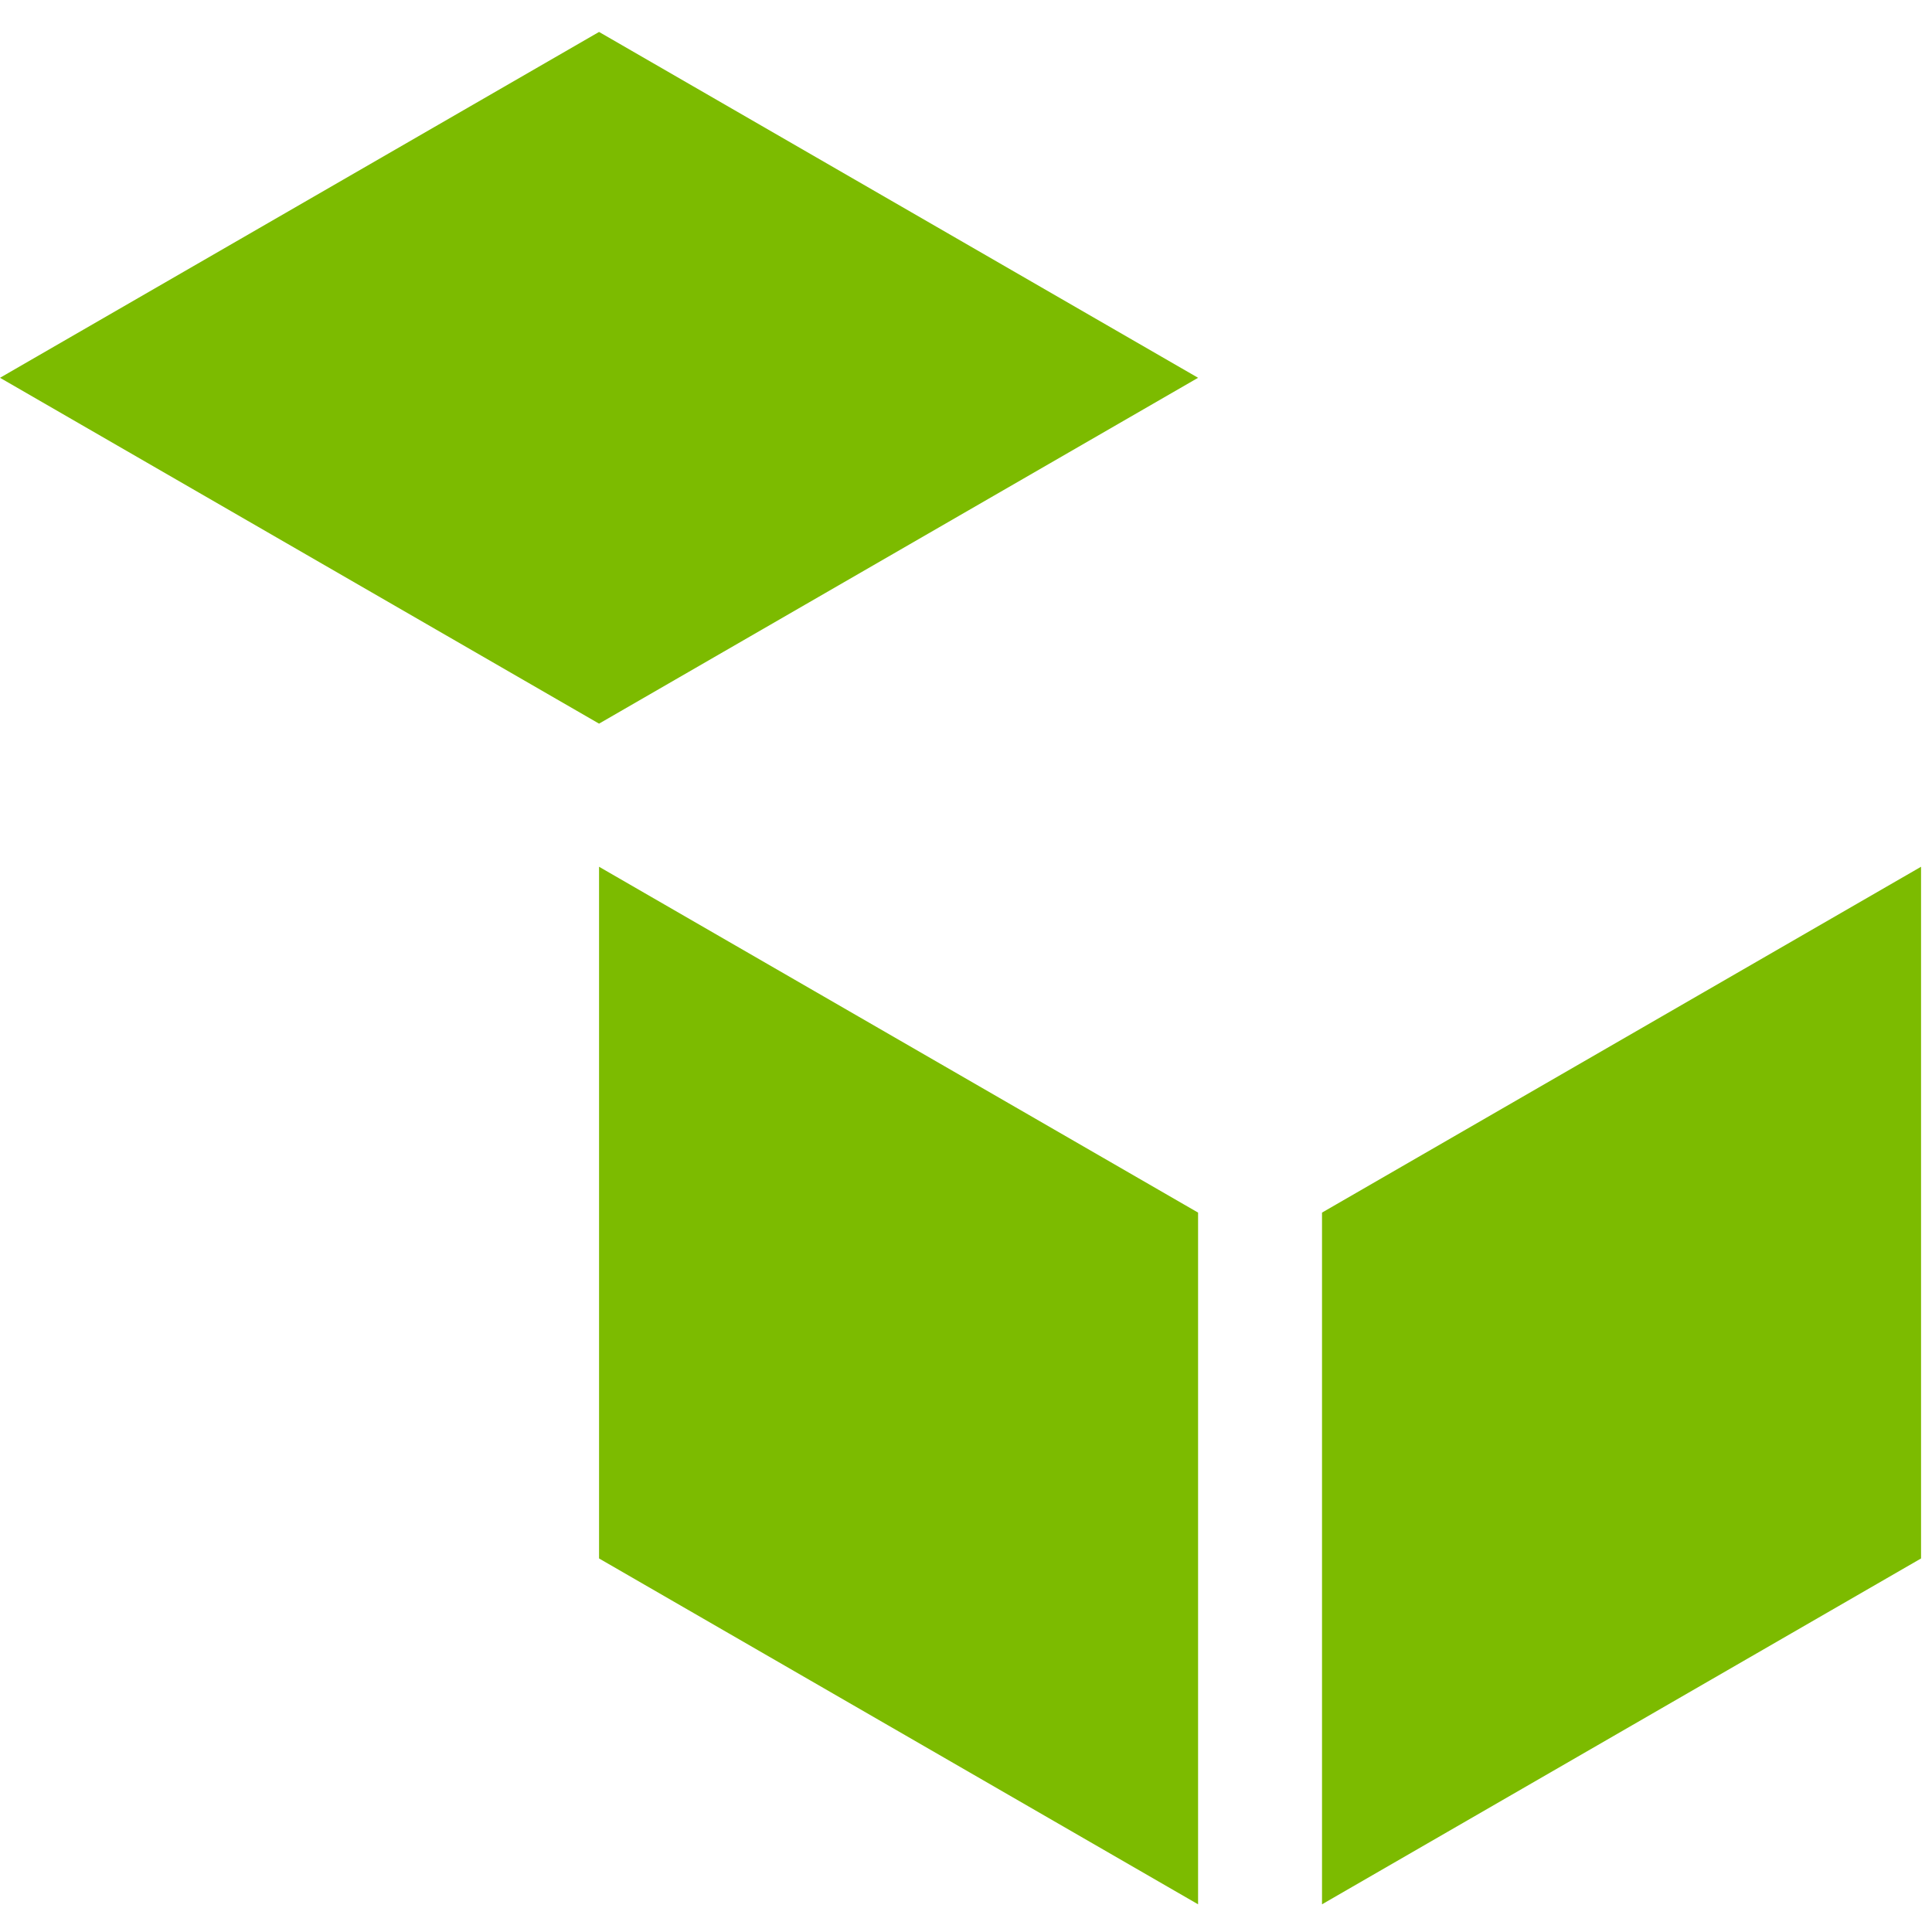
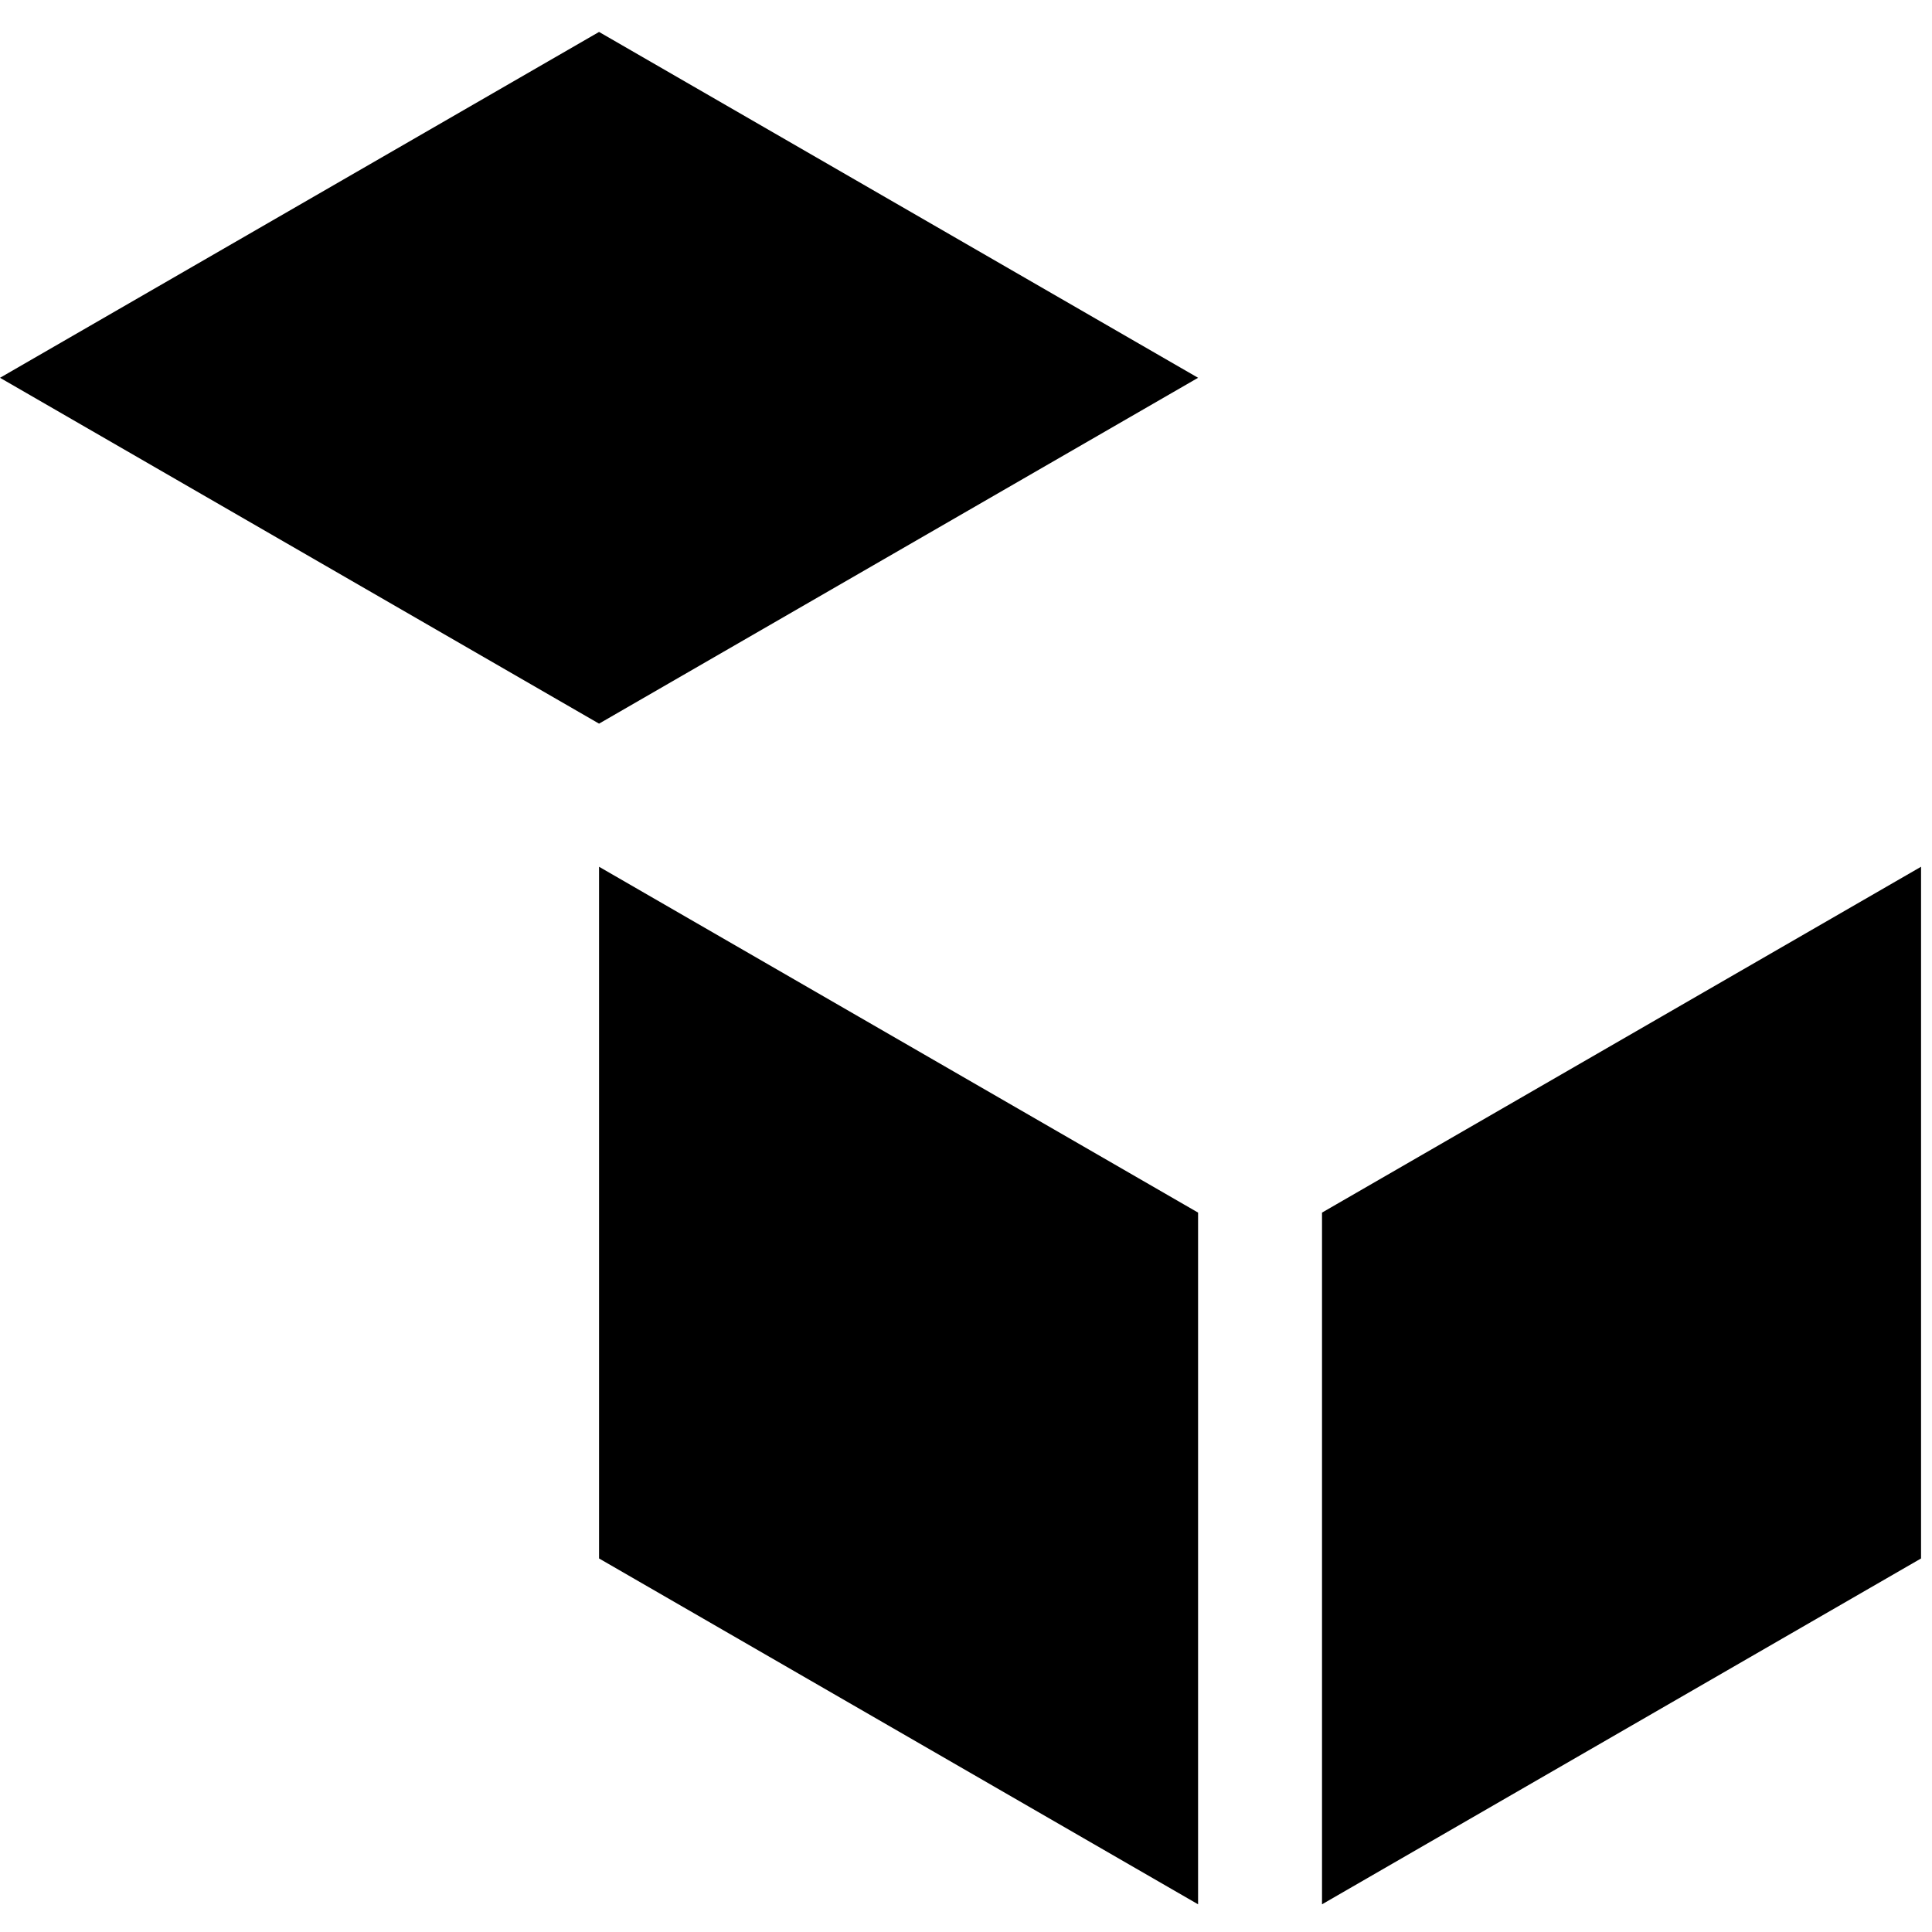
<svg xmlns="http://www.w3.org/2000/svg" width="162" height="162" viewBox="0 0 162 162" version="1.1" xml:space="preserve" style="clip-rule:evenodd;fill-rule:evenodd;stroke-linejoin:round;stroke-miterlimit:2" id="svg9">
-   <defs id="defs13" />
  <rect x="0" y="0" width="221.704" height="221.369" style="fill:none" id="rect4" />
-   <path d="m 110.852,159.678 50.23,-29 V 72.678 l -50.23,29 z" style="fill:#7cbb00;fill-opacity:1" id="path3" />
-   <path d="m 100.46,159.678 -50.229,-29 V 72.678 L 100.46,101.678 Z" style="fill:#7cbb00;fill-opacity:1" id="path5" />
-   <path d="m 9.9737549e-4,31.678 50.23,29 50.229,-29 L 50.231,2.678 Z" style="fill:#7cbb00;fill-opacity:1" id="path7" />
+   <path d="m 110.852,159.678 50.23,-29 V 72.678 l -50.23,29 z" style="fill:${color};fill-opacity:1" id="path3" />
+   <path d="m 100.46,159.678 -50.229,-29 V 72.678 L 100.46,101.678 Z" style="fill:${color};fill-opacity:1" id="path5" />
+   <path d="m 9.9737549e-4,31.678 50.23,29 50.229,-29 L 50.231,2.678 Z" style="fill:${color};fill-opacity:1" id="path7" />
</svg>
